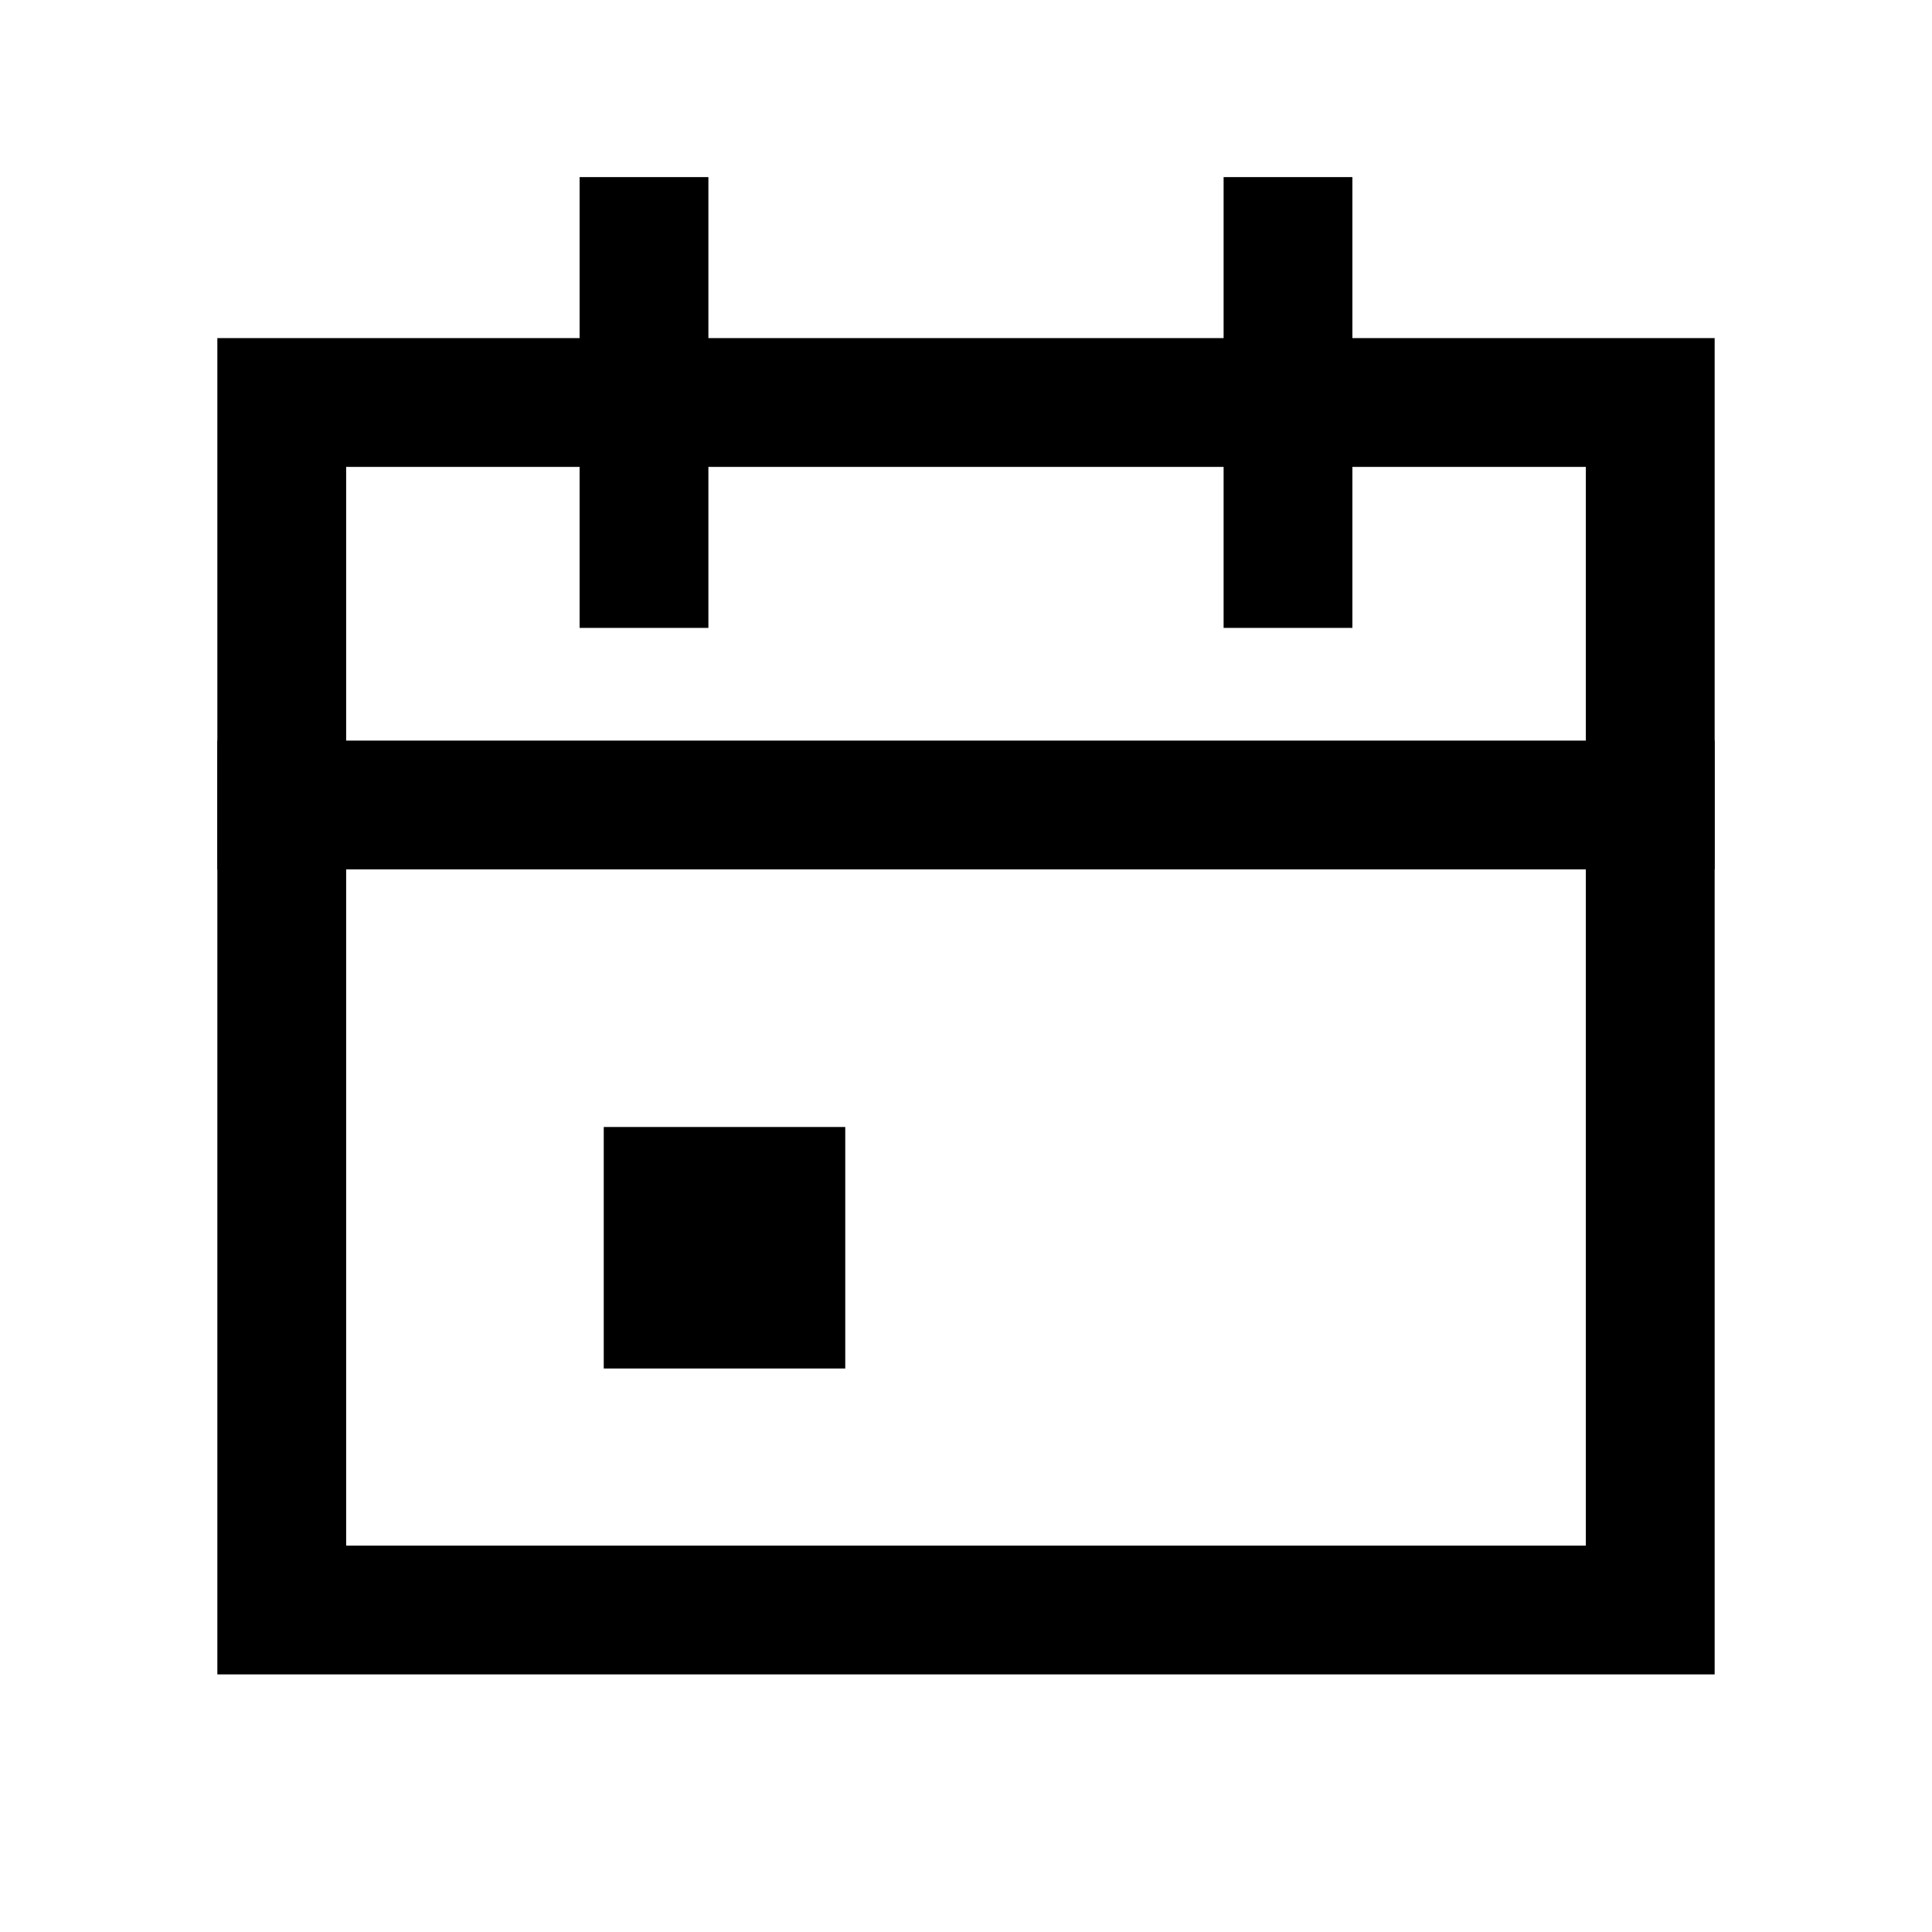
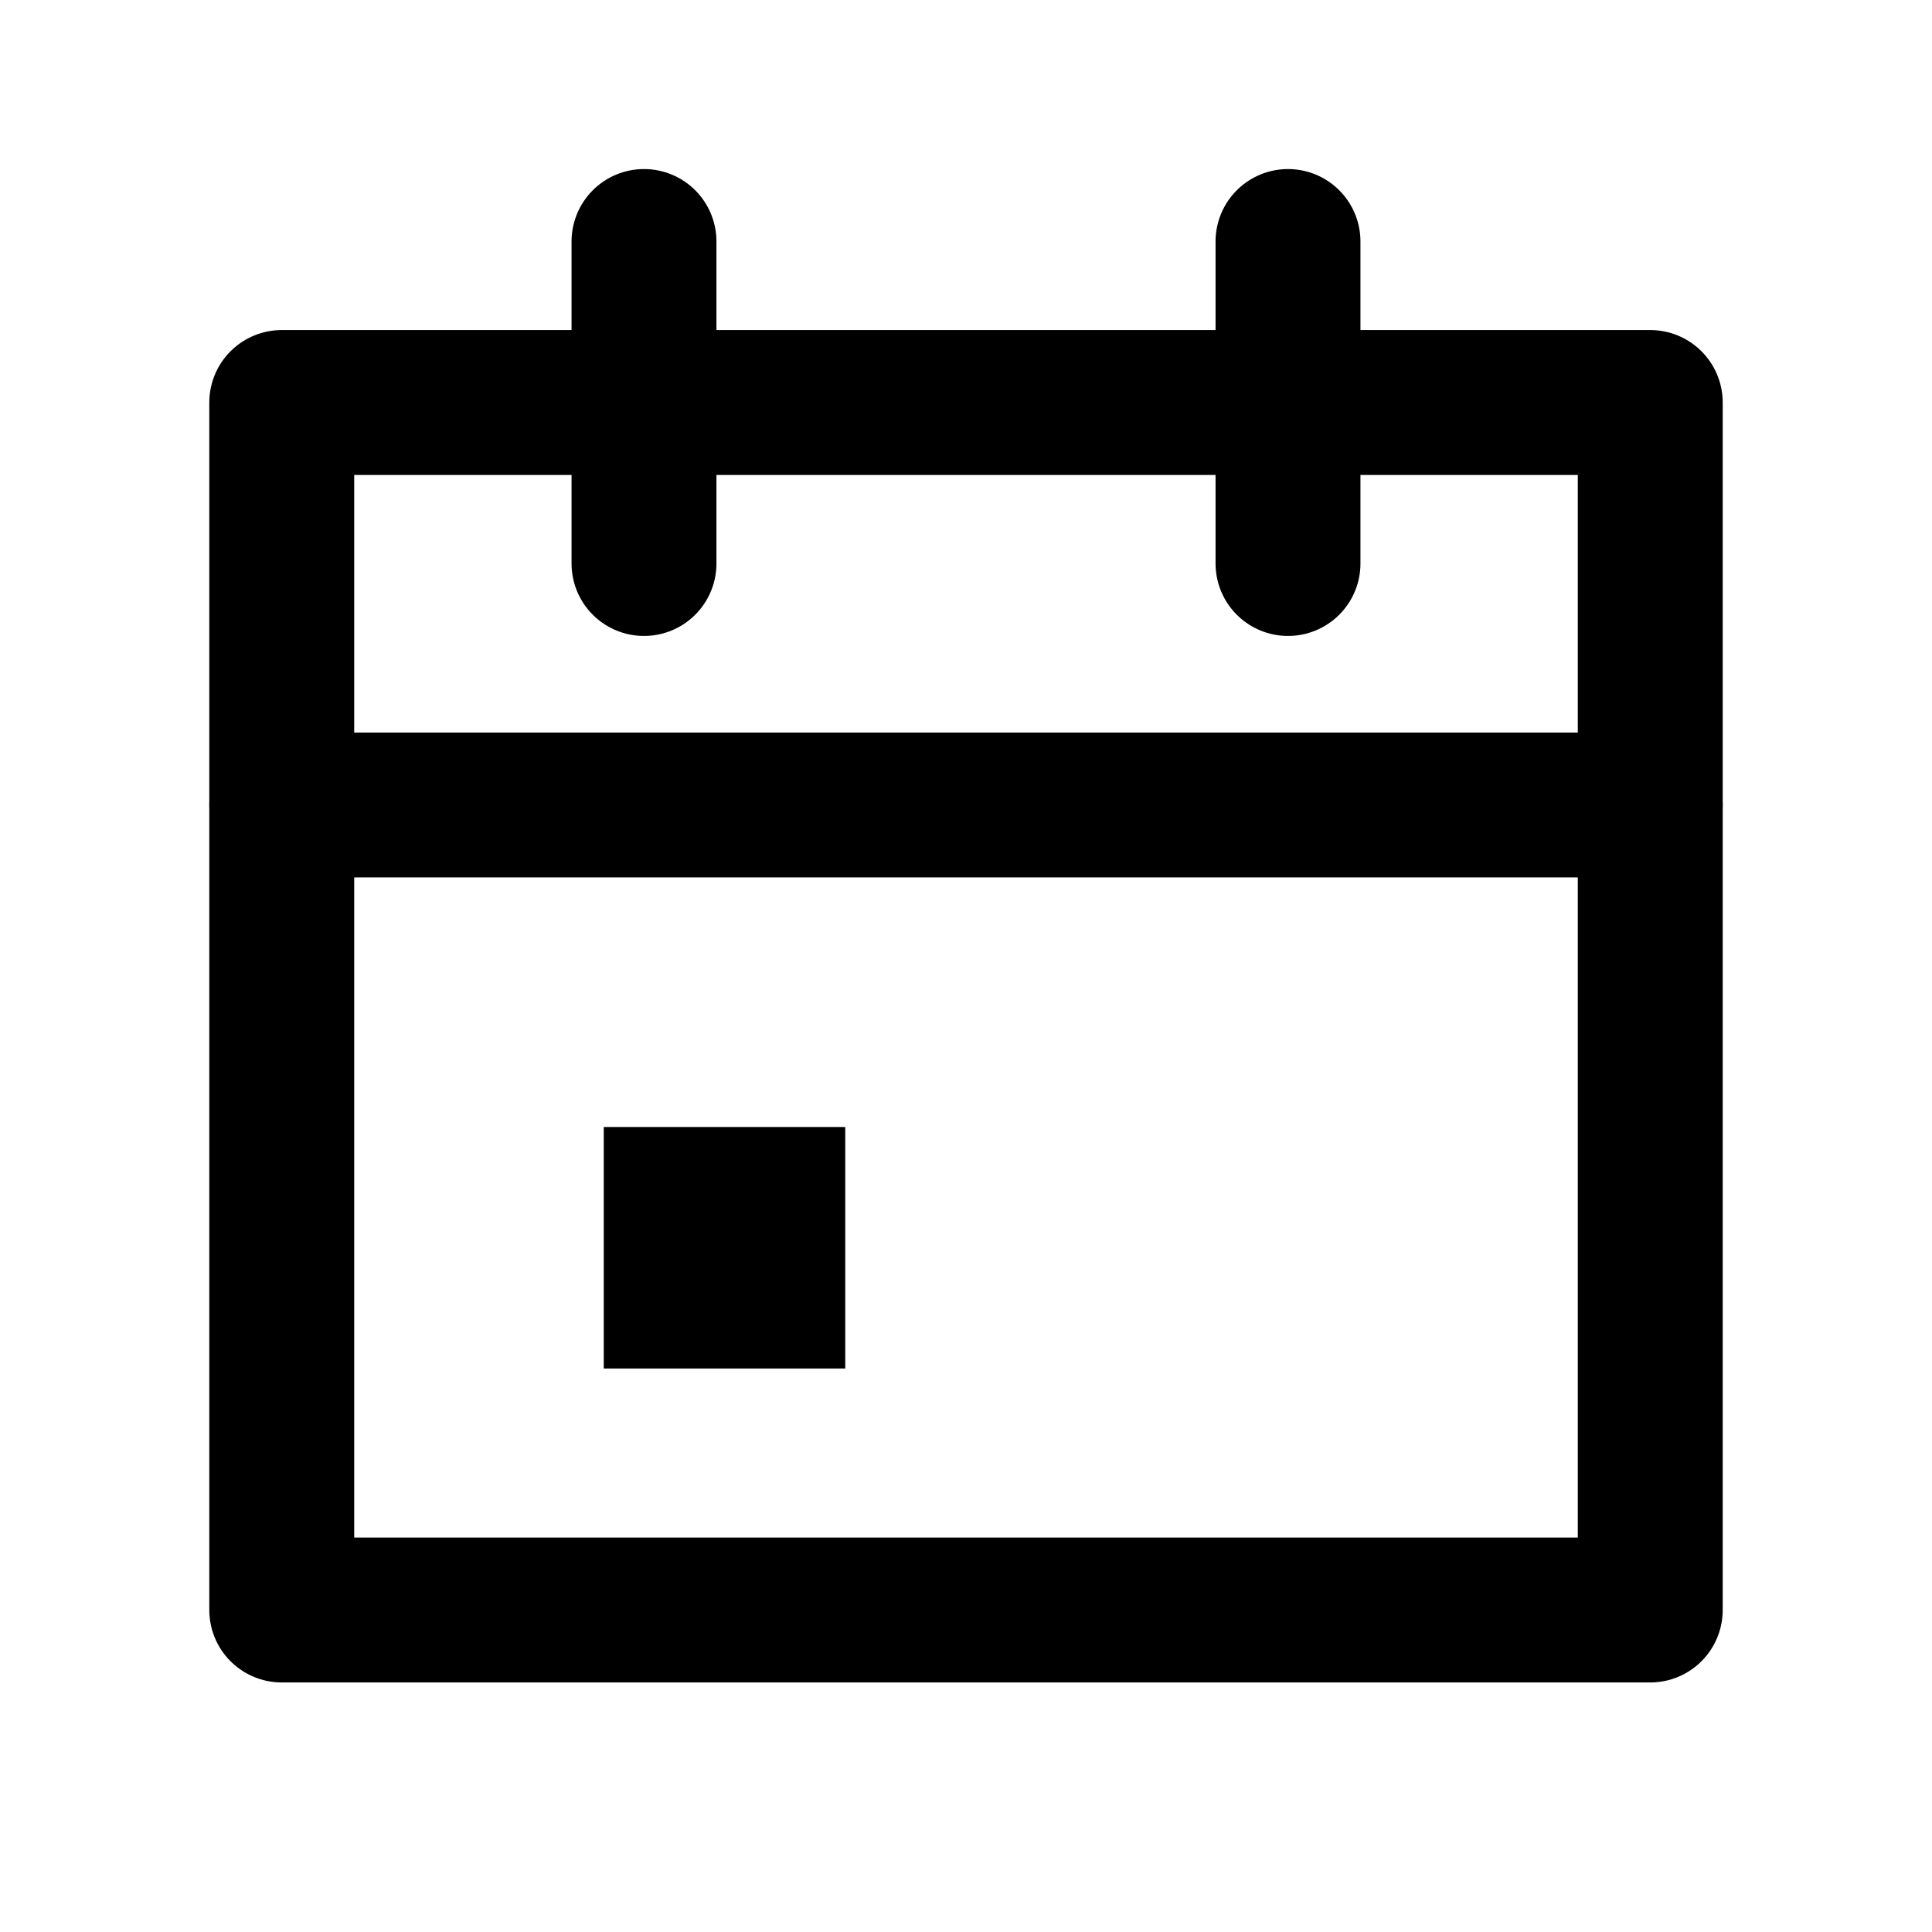
- <svg xmlns="http://www.w3.org/2000/svg" viewBox="0 0 24 24" fill="none" stroke="currentColor" stroke-width="1.6" stroke-linecap="square" stroke-linejoin="miter">
+ <svg xmlns="http://www.w3.org/2000/svg" viewBox="0 0 24 24" fill="none" stroke="currentColor" stroke-width="1.8" stroke-linecap="round" stroke-linejoin="round">
  <rect x="3.5" y="5" width="17" height="15" />
  <path d="M3.5 10h17M8 3v4M16 3v4" />
  <path d="M7.5 14h3v3h-3z" fill="currentColor" stroke="none" />
</svg>
